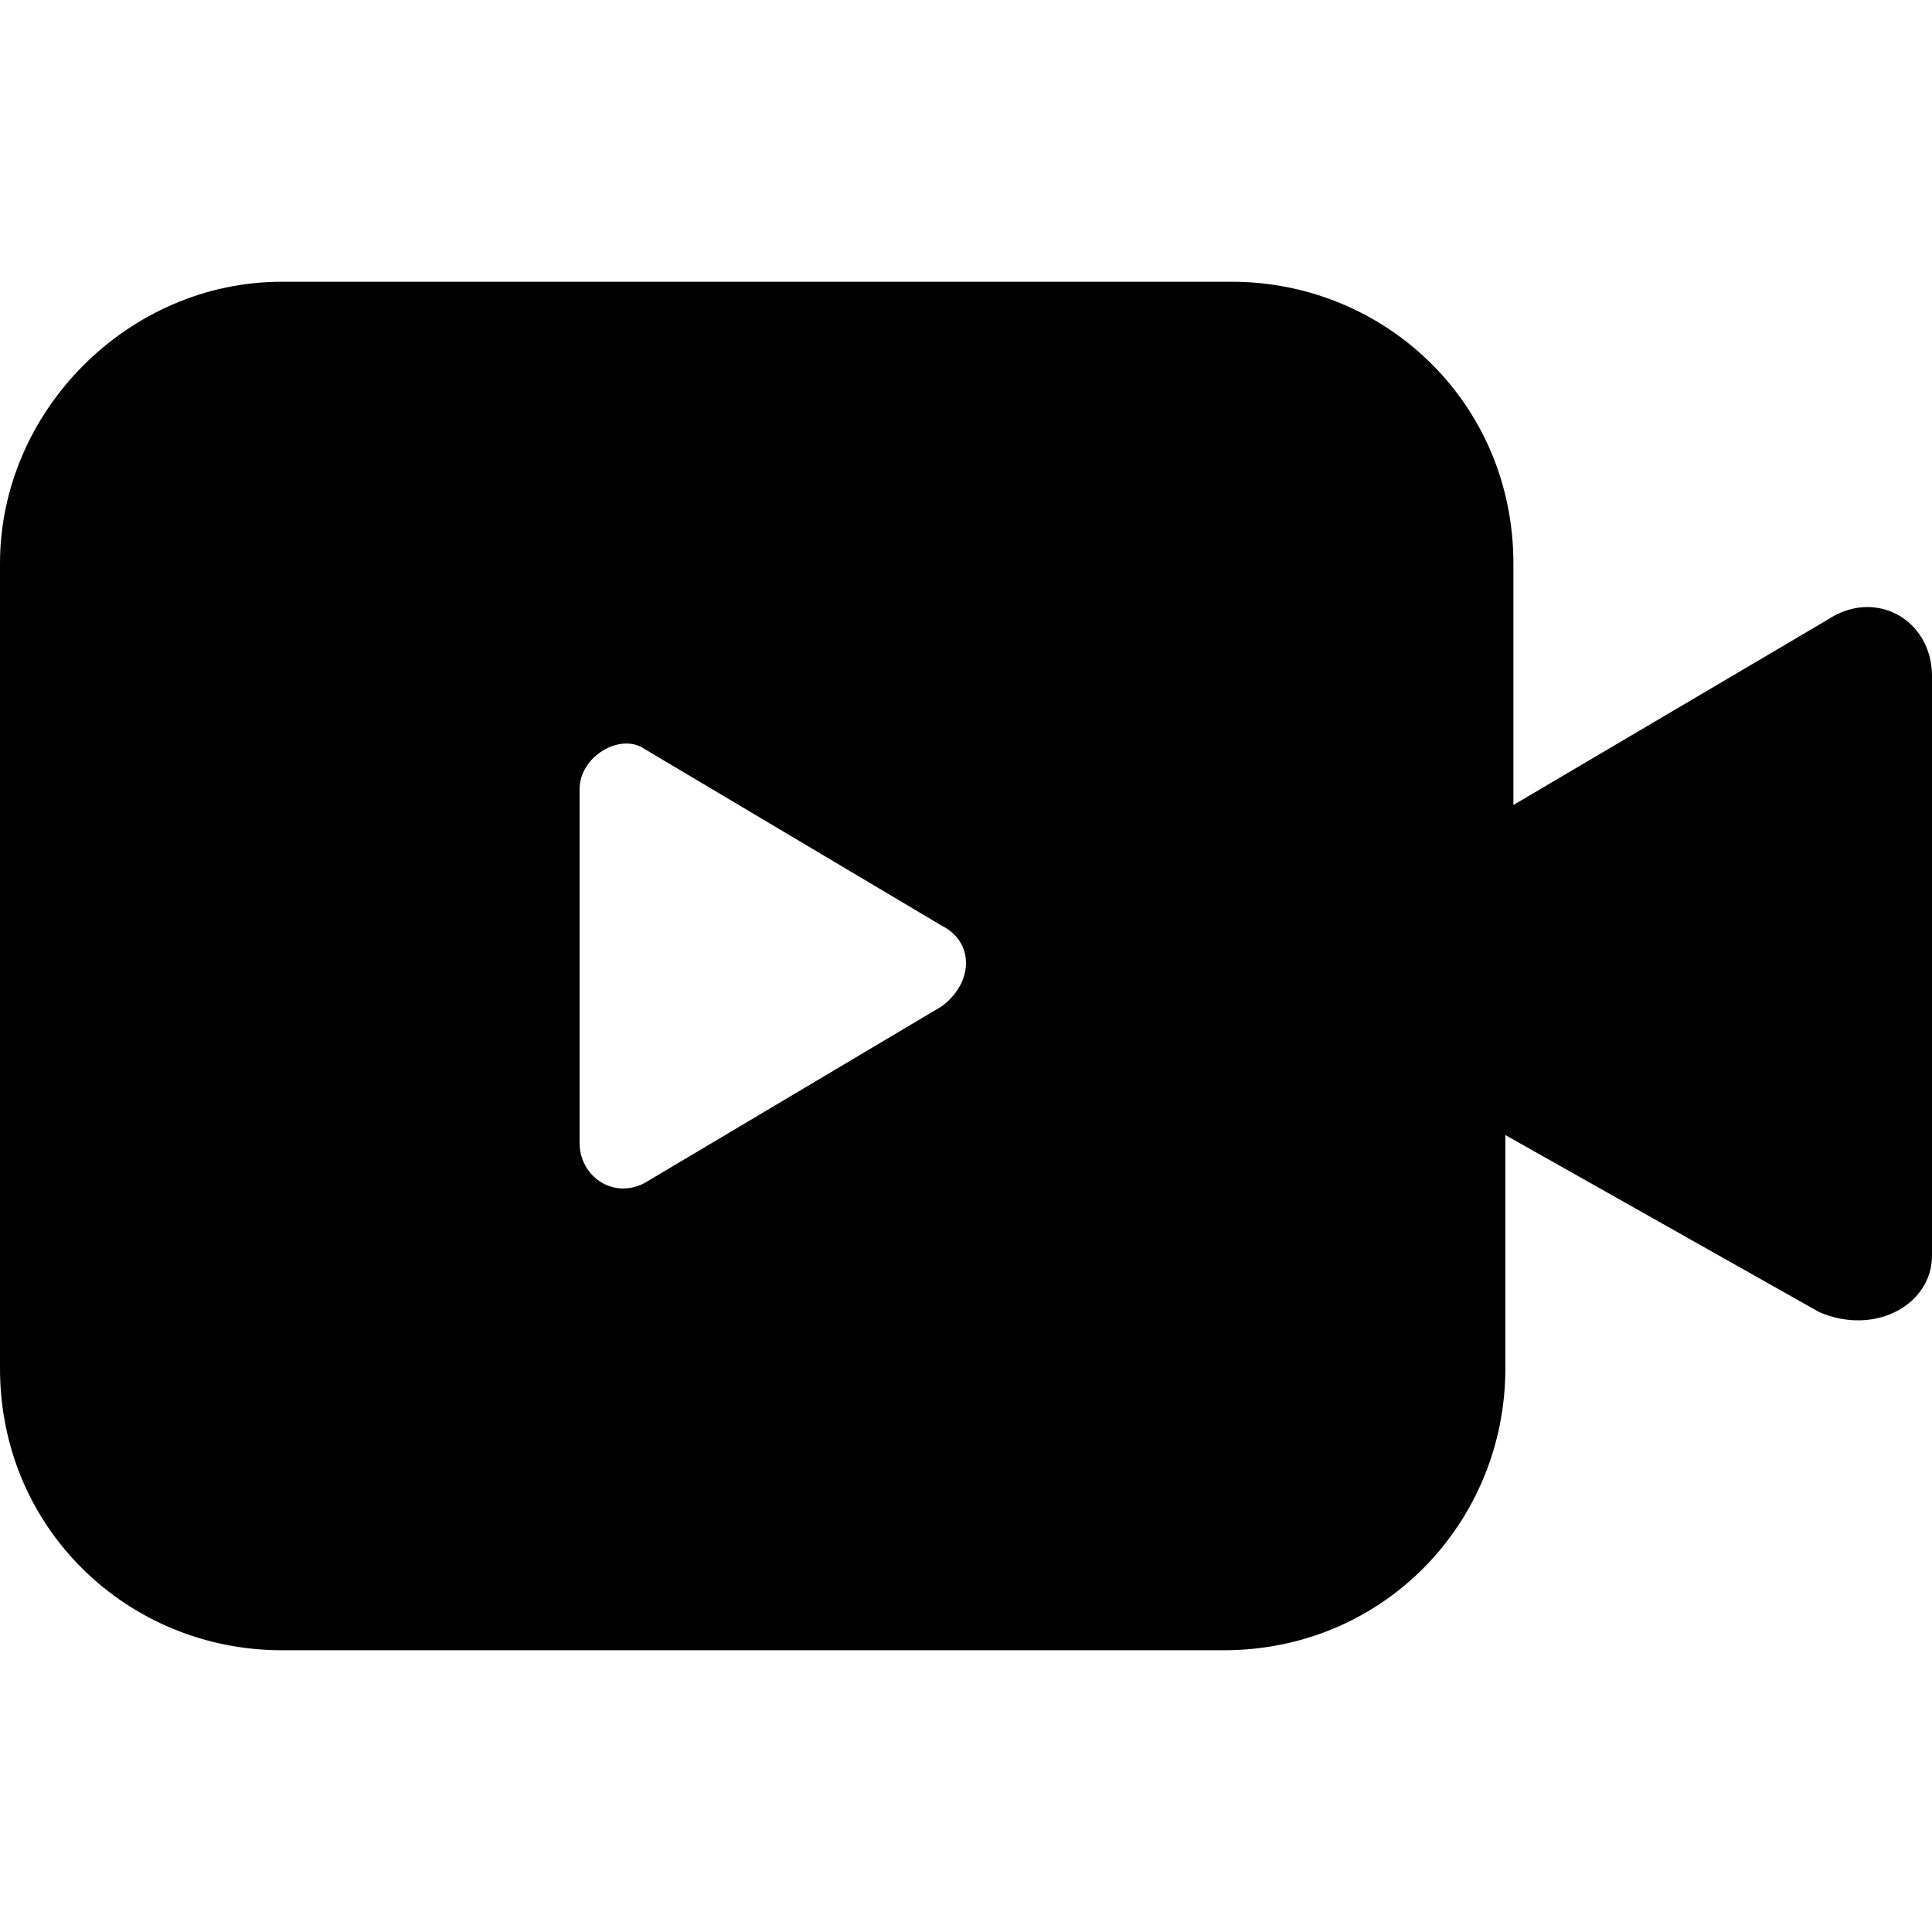
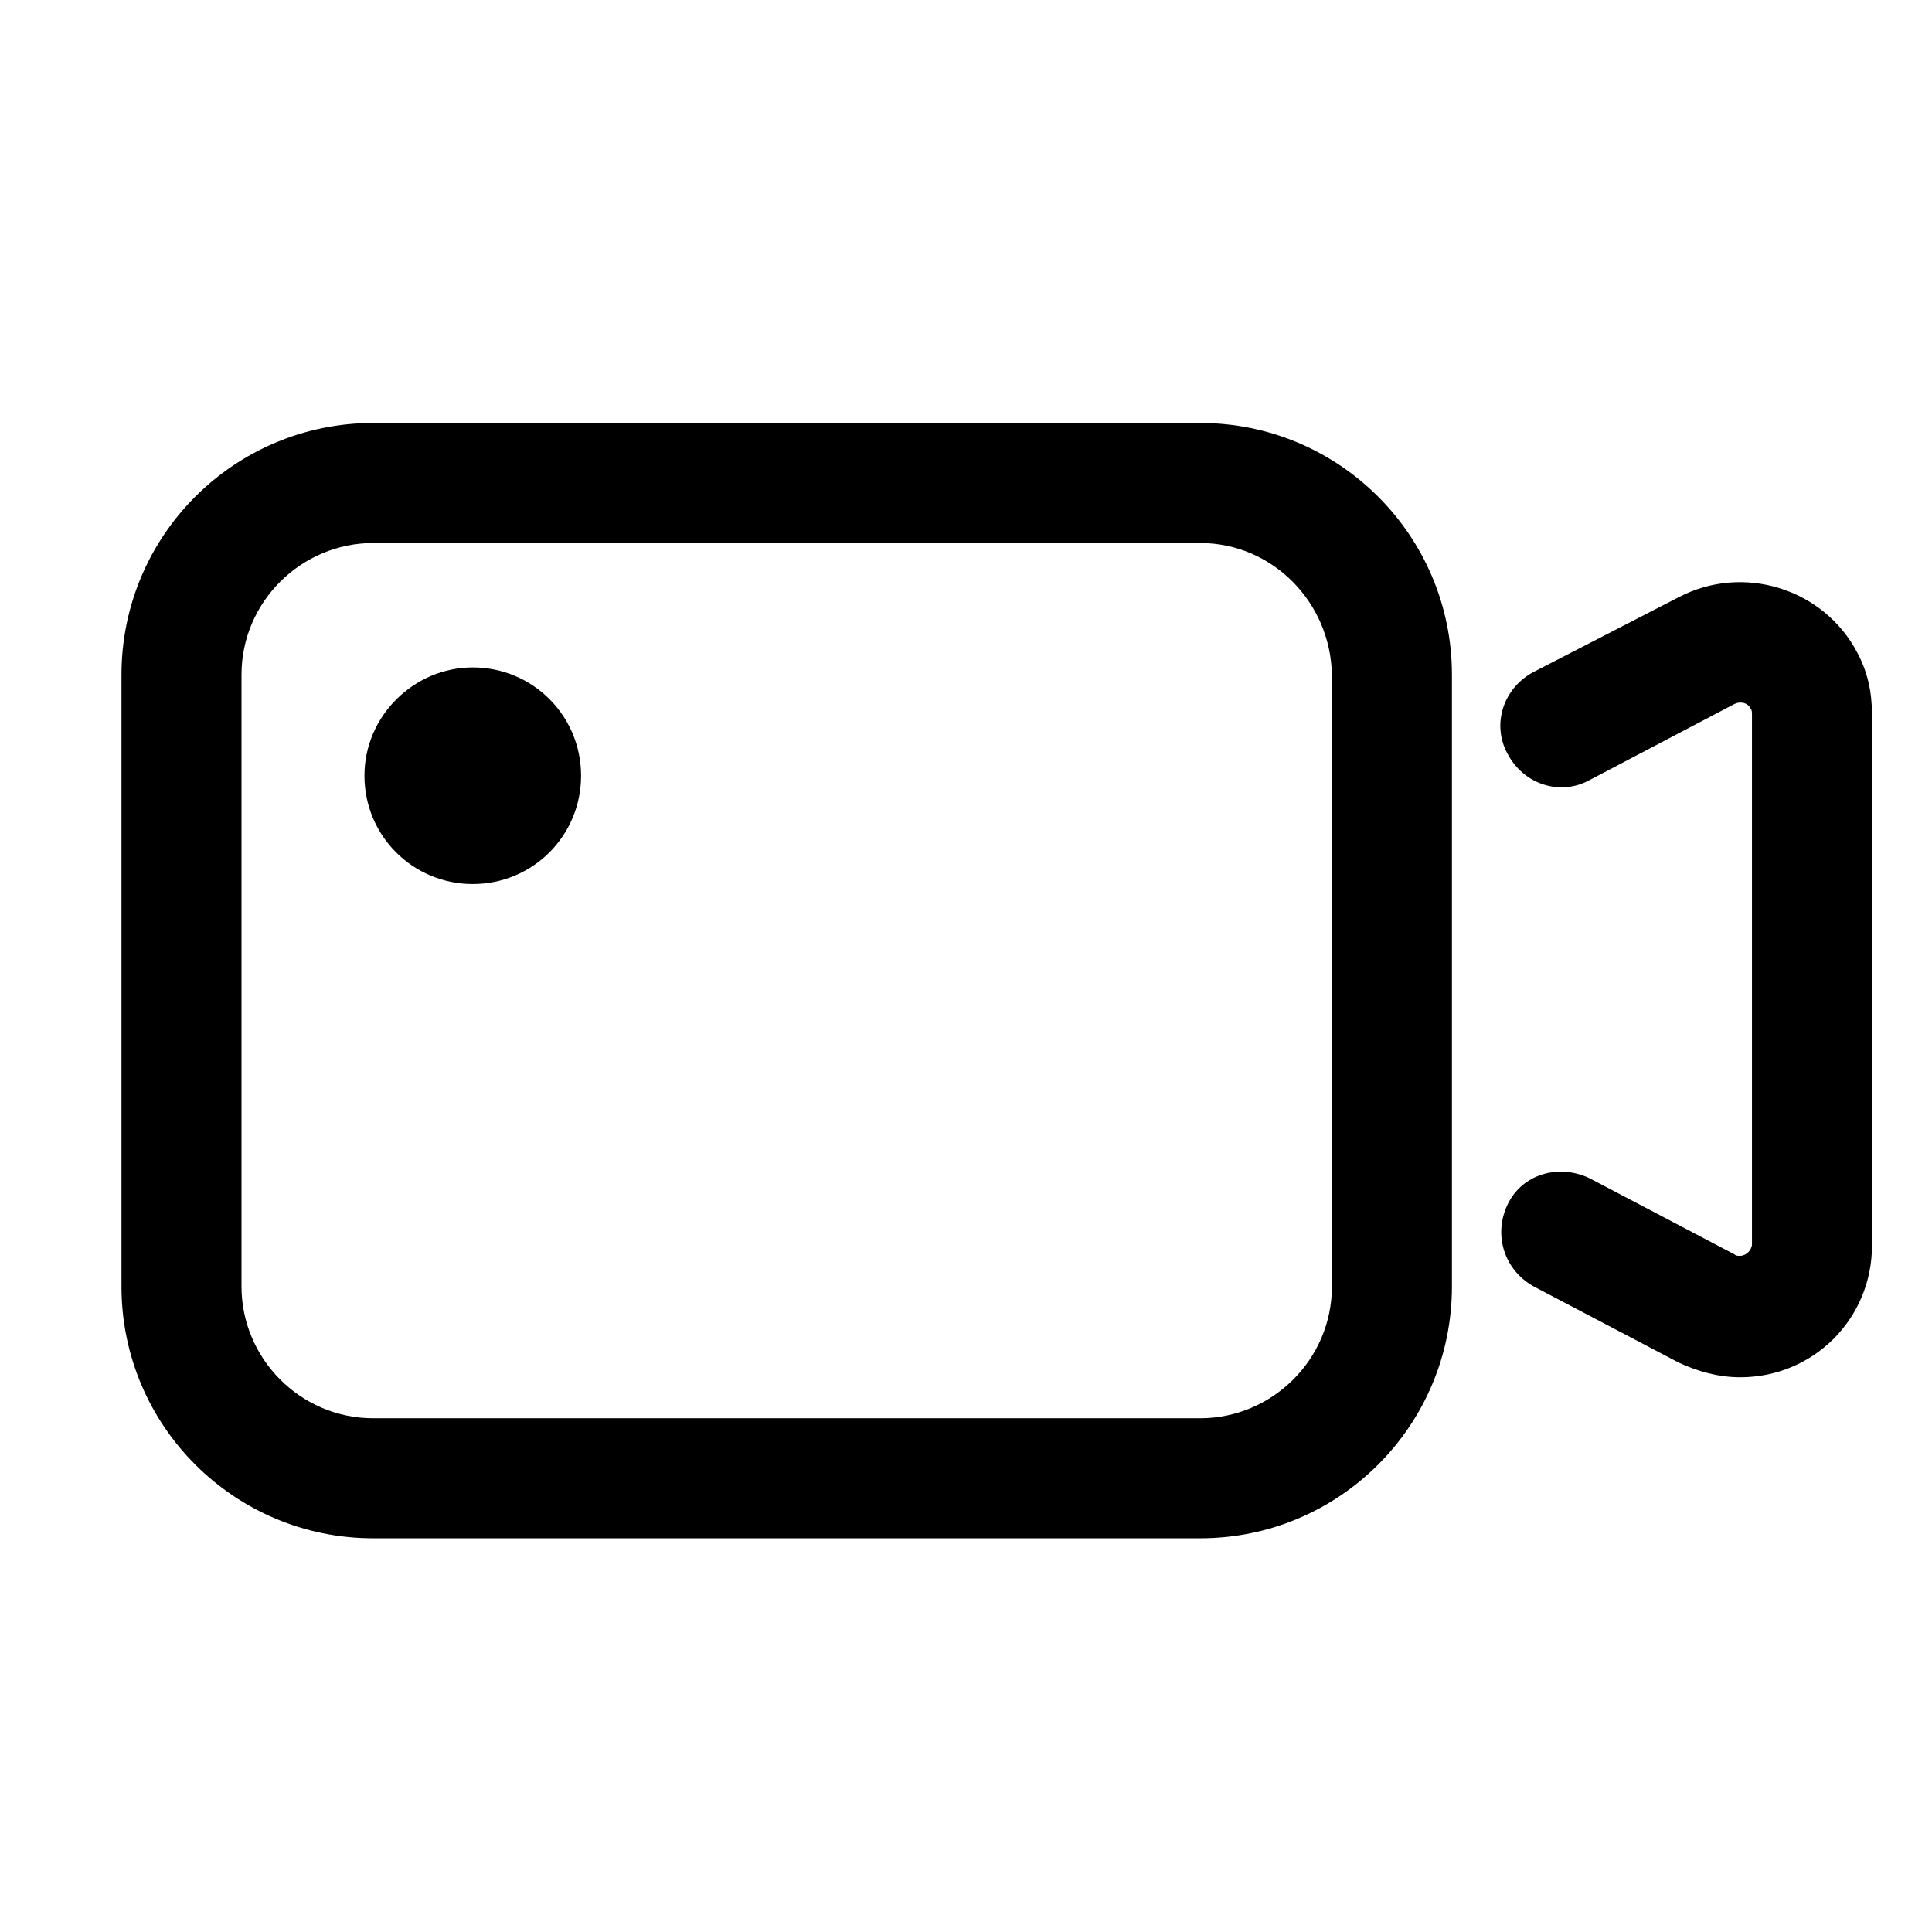
- <svg xmlns="http://www.w3.org/2000/svg" version="1.1" id="图层_1" x="0px" y="0px" viewBox="0 0 24 24" style="enable-background:new 0 0 24 24;" xml:space="preserve">
+ <svg xmlns="http://www.w3.org/2000/svg" version="1.1" id="图层_1" x="0px" y="0px" viewBox="0 0 132 132" style="enable-background:new 0 0 132 132;" xml:space="preserve">
  <style type="text/css">
- 	.st0{fill:currentColor;}
- 	</style>
-   <path class="st0" d="M24,15.6V8.4c0-0.7-0.7-1.1-1.3-0.7L18.8,10V7c0-2-1.6-3.5-3.5-3.5H3.5C1.6,3.5,0,5.1,0,7v10  c0,2,1.6,3.5,3.5,3.5h11.7c2,0,3.5-1.6,3.5-3.5v-2.9l3.9,2.2C23.3,16.6,24,16.2,24,15.6z M7.2,14.2V9.8c0-0.4,0.5-0.7,0.8-0.5  l3.7,2.2c0.4,0.2,0.4,0.7,0,1L8,14.7C7.6,14.9,7.2,14.6,7.2,14.2z" />
+ 	.st0{fill:none;}
+ 	.st1{fill:currentColor;}
+ </style>
+   <rect id="size" class="st0" width="132" height="132" />
+   <path id="形状结合" class="st1" d="M82,28.9c9.5,0,17.2,7.7,17.2,17.2v41.8c0,9.5-7.7,17.2-17.2,17.2H25.5  c-9.5,0-17.2-7.7-17.2-17.2V46.1c0-9.5,7.7-17.2,17.2-17.2H82z M82,37.1H25.5c-4.9,0-9,4-9,9v41.8c0,4.9,4,9,9,9H82c4.9,0,9-4,9-9  V46.1C90.9,41.1,86.9,37.1,82,37.1z M32.3,45.6c4.1,0,7.4,3.3,7.4,7.4s-3.3,7.4-7.4,7.4c-4.1,0-7.4-3.3-7.4-7.4S28.3,45.6,32.3,45.6  z M114.7,40.8c4.4-2.3,9.9-0.6,12.2,3.8c0.7,1.3,1,2.7,1,4.2v36.3c0,5-4,9-9,9c-1.5,0-2.9-0.4-4.2-1l-9.9-5.2  c-2-1.1-2.8-3.5-1.8-5.6s3.5-2.8,5.6-1.8l9.9,5.2c0.1,0.1,0.2,0.1,0.4,0.1c0.4,0,0.8-0.4,0.8-0.8V48.8c0-0.1,0-0.3-0.1-0.4  c-0.2-0.4-0.7-0.5-1.1-0.3l-9.9,5.2c-2,1.1-4.5,0.3-5.6-1.8c-1.1-2-0.3-4.5,1.8-5.6L114.7,40.8z" />
</svg>
